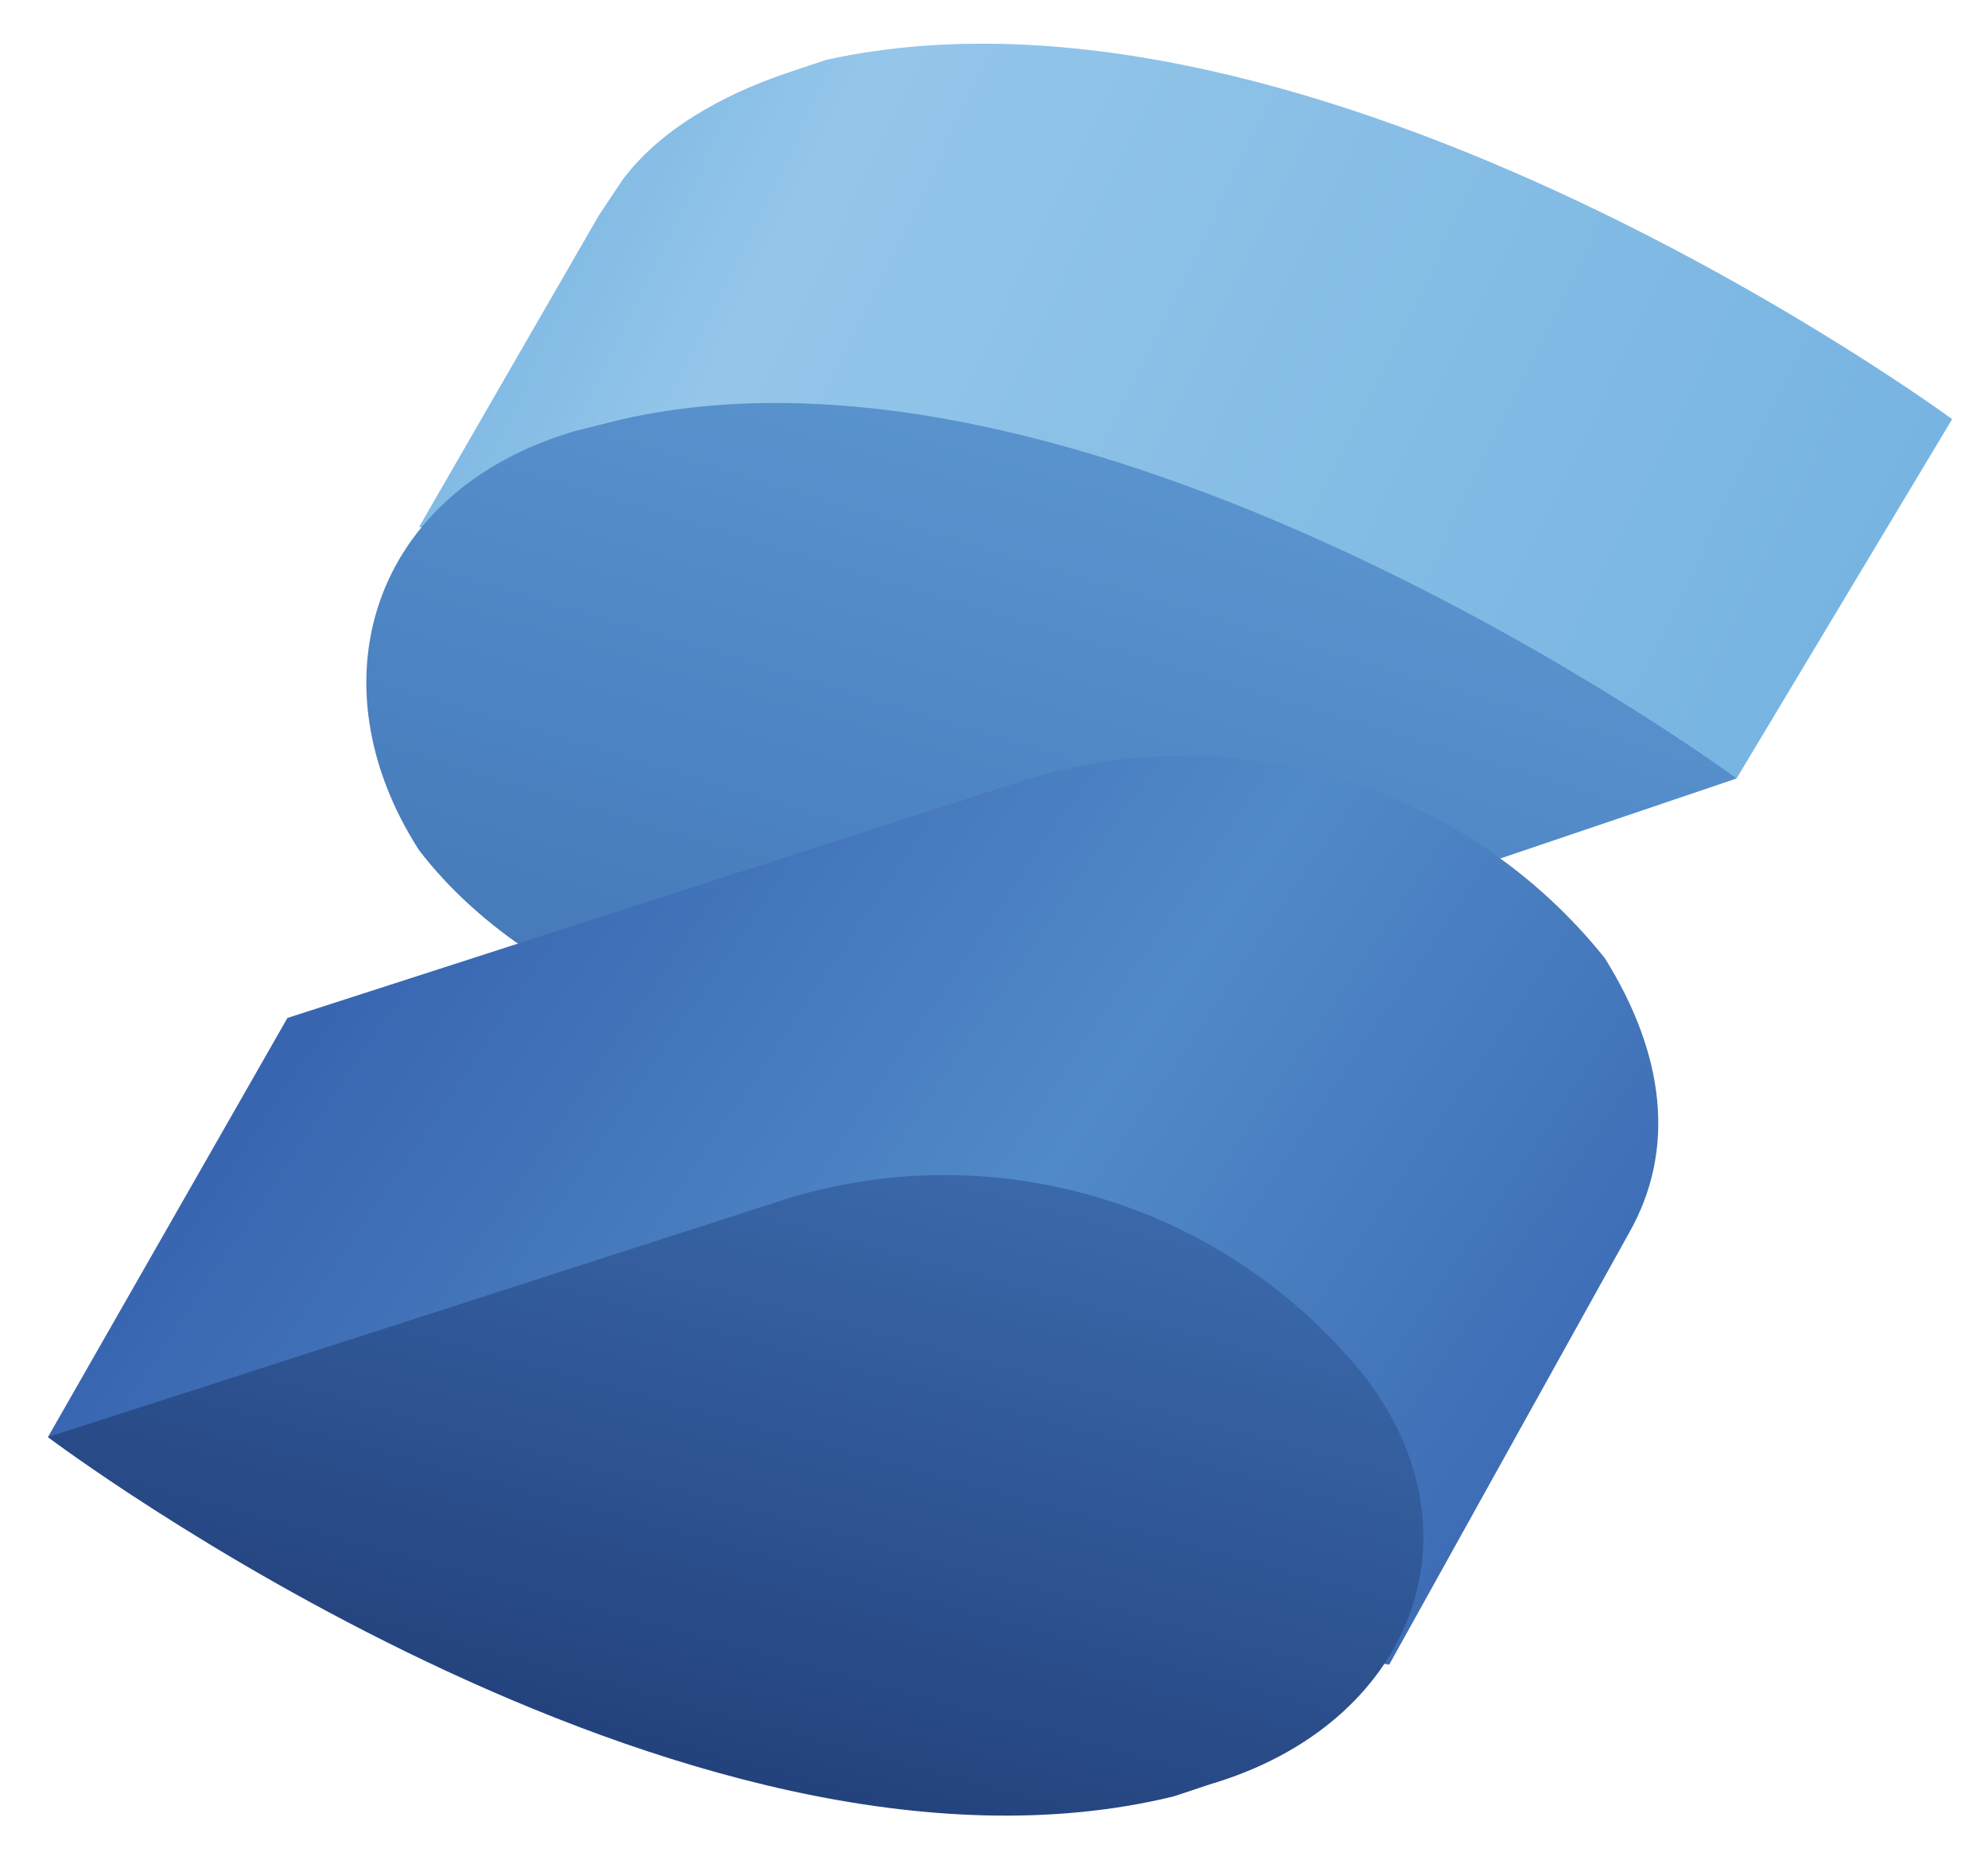
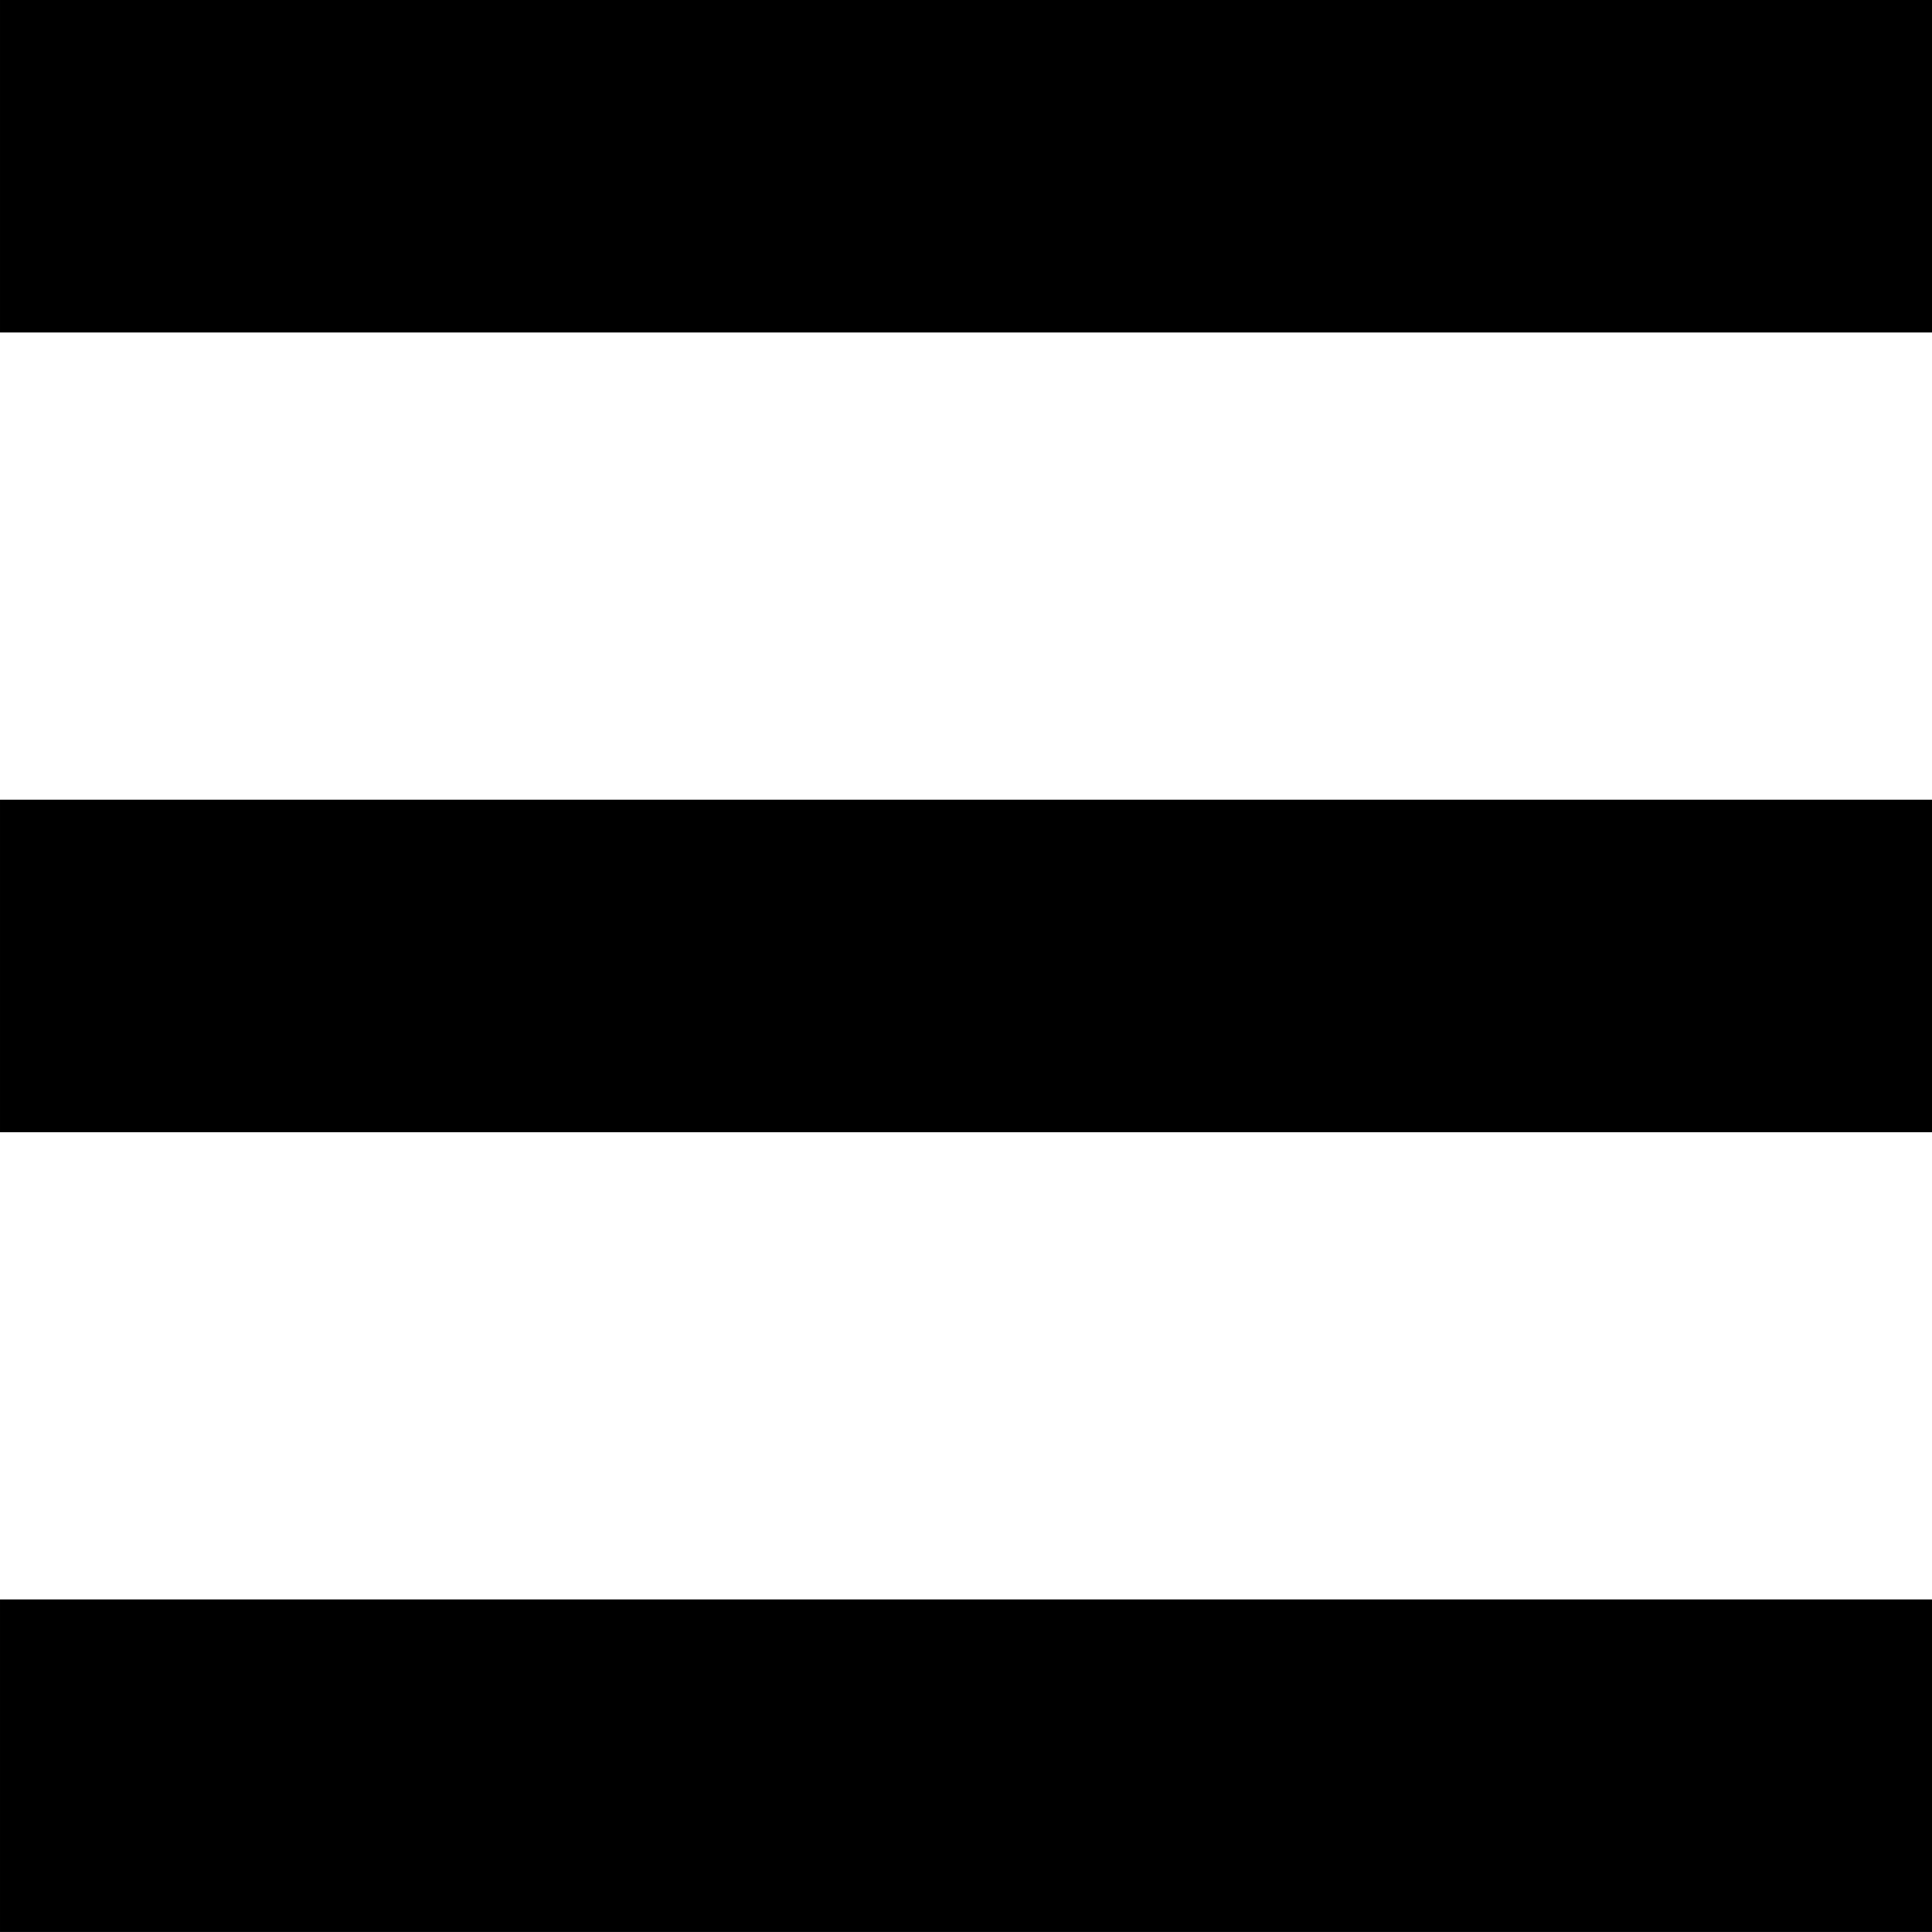
- <svg xmlns="http://www.w3.org/2000/svg" viewBox="0 0 166 155.3">
-   <path d="M163 35S110-4 69 5l-3 1c-6 2-11 5-14 9l-2 3-15 26 26 5c11 7 25 10 38 7l46 9 18-30z" fill="#76b3e1" />
-   <linearGradient id="a" gradientUnits="userSpaceOnUse" x1="27.5" y1="3" x2="152" y2="63.5">
-     <stop offset=".1" stop-color="#76b3e1" />
-     <stop offset=".3" stop-color="#dcf2fd" />
-     <stop offset="1" stop-color="#76b3e1" />
-   </linearGradient>
-   <path d="M163 35S110-4 69 5l-3 1c-6 2-11 5-14 9l-2 3-15 26 26 5c11 7 25 10 38 7l46 9 18-30z" opacity=".3" fill="url(#a)" />
-   <path d="M52 35l-4 1c-17 5-22 21-13 35 10 13 31 20 48 15l62-21S92 26 52 35z" fill="#518ac8" />
-   <linearGradient id="b" gradientUnits="userSpaceOnUse" x1="95.8" y1="32.6" x2="74" y2="105.2">
-     <stop offset="0" stop-color="#76b3e1" />
-     <stop offset=".5" stop-color="#4377bb" />
-     <stop offset="1" stop-color="#1f3b77" />
-   </linearGradient>
-   <path d="M52 35l-4 1c-17 5-22 21-13 35 10 13 31 20 48 15l62-21S92 26 52 35z" opacity=".3" fill="url(#b)" />
-   <linearGradient id="c" gradientUnits="userSpaceOnUse" x1="18.4" y1="64.2" x2="144.3" y2="149.8">
-     <stop offset="0" stop-color="#315aa9" />
-     <stop offset=".5" stop-color="#518ac8" />
-     <stop offset="1" stop-color="#315aa9" />
-   </linearGradient>
-   <path d="M134 80a45 45 0 00-48-15L24 85 4 120l112 19 20-36c4-7 3-15-2-23z" fill="url(#c)" />
-   <linearGradient id="d" gradientUnits="userSpaceOnUse" x1="75.2" y1="74.5" x2="24.4" y2="260.8">
-     <stop offset="0" stop-color="#4377bb" />
-     <stop offset=".5" stop-color="#1a336b" />
-     <stop offset="1" stop-color="#1a336b" />
-   </linearGradient>
-   <path d="M114 115a45 45 0 00-48-15L4 120s53 40 94 30l3-1c17-5 23-21 13-34z" fill="url(#d)" />
+ <svg xmlns="http://www.w3.org/2000/svg" width="100%" height="100%" viewBox="0 0 537 537" version="1.1" xml:space="preserve" style="fill-rule:evenodd;clip-rule:evenodd;stroke-linejoin:round;stroke-miterlimit:2;">
+   <g transform="matrix(1,0,0,1,-882,-2149)">
+     <g transform="matrix(1.31296,0,0,1.16993,-367.936,-434.216)">
+       <rect x="952" y="2208" width="409" height="79" />
+     </g>
+     <g transform="matrix(1.31296,0,0,1.16993,-367.936,10.3595)">
+       <rect x="952" y="2208" width="409" height="79" />
+     </g>
+     <g transform="matrix(1.31296,0,0,1.16993,-367.936,-211.928)">
+       <rect x="952" y="2208" width="409" height="79" />
+     </g>
+   </g>
</svg>
